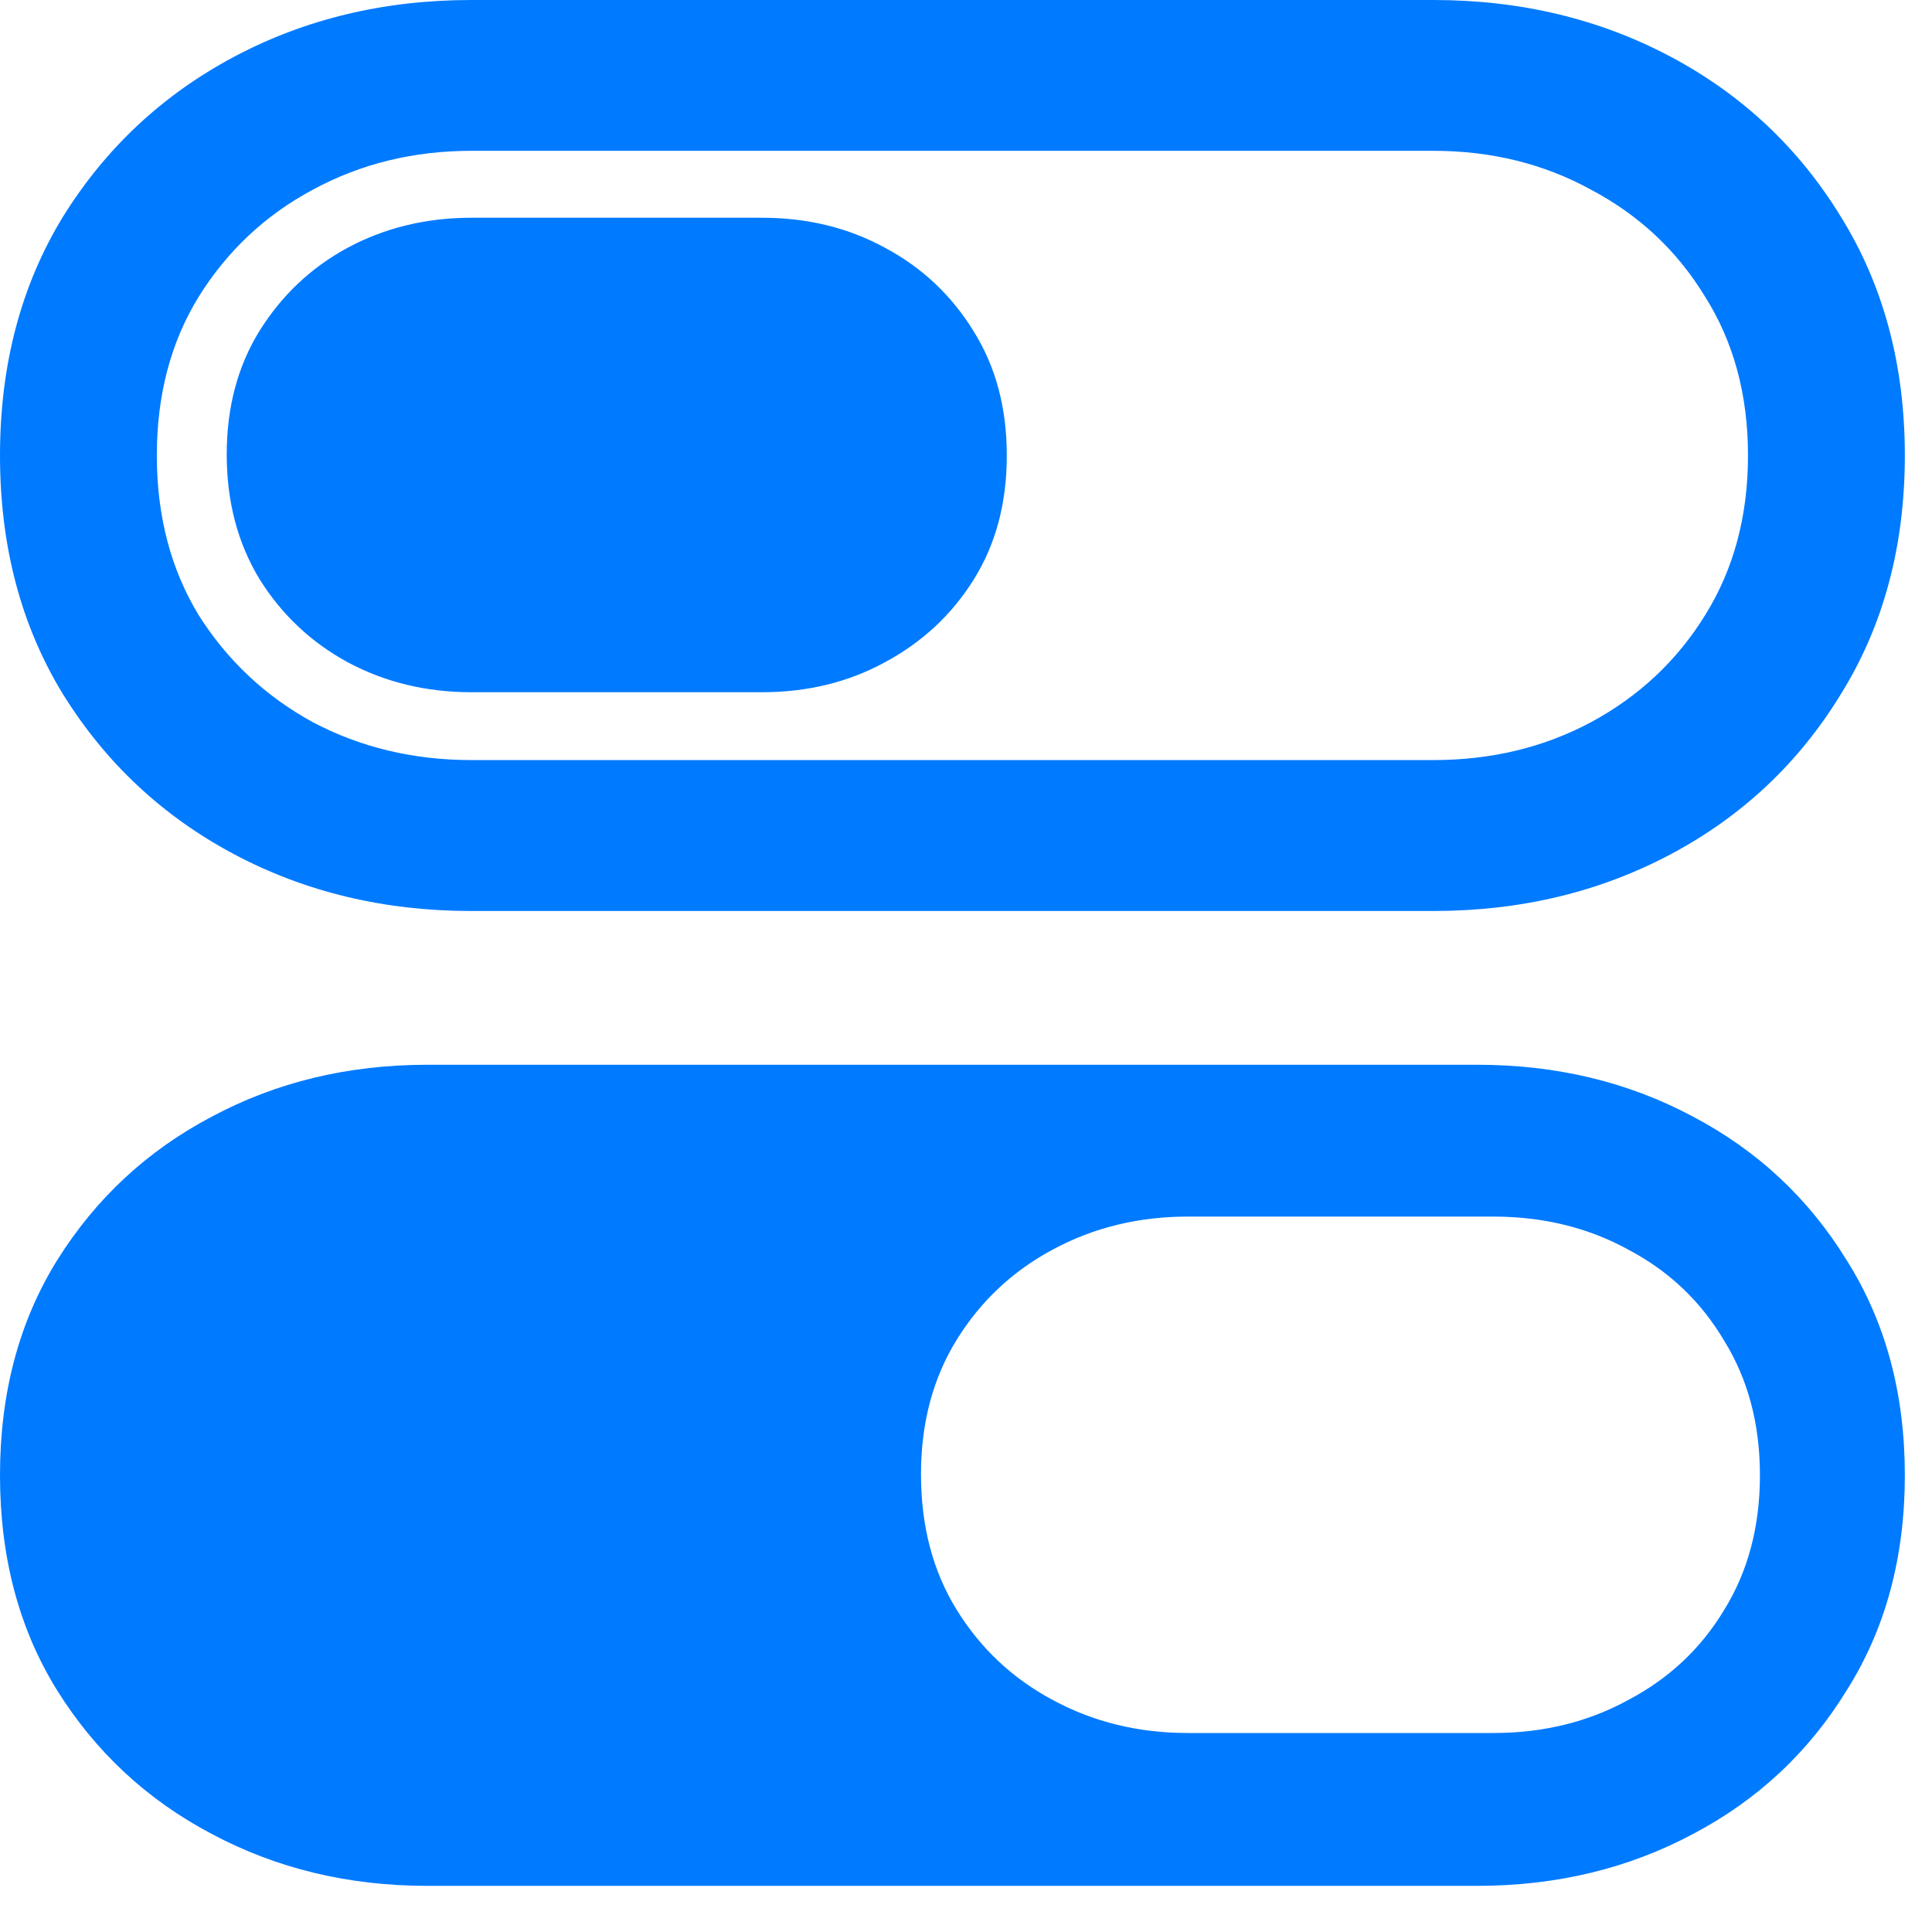
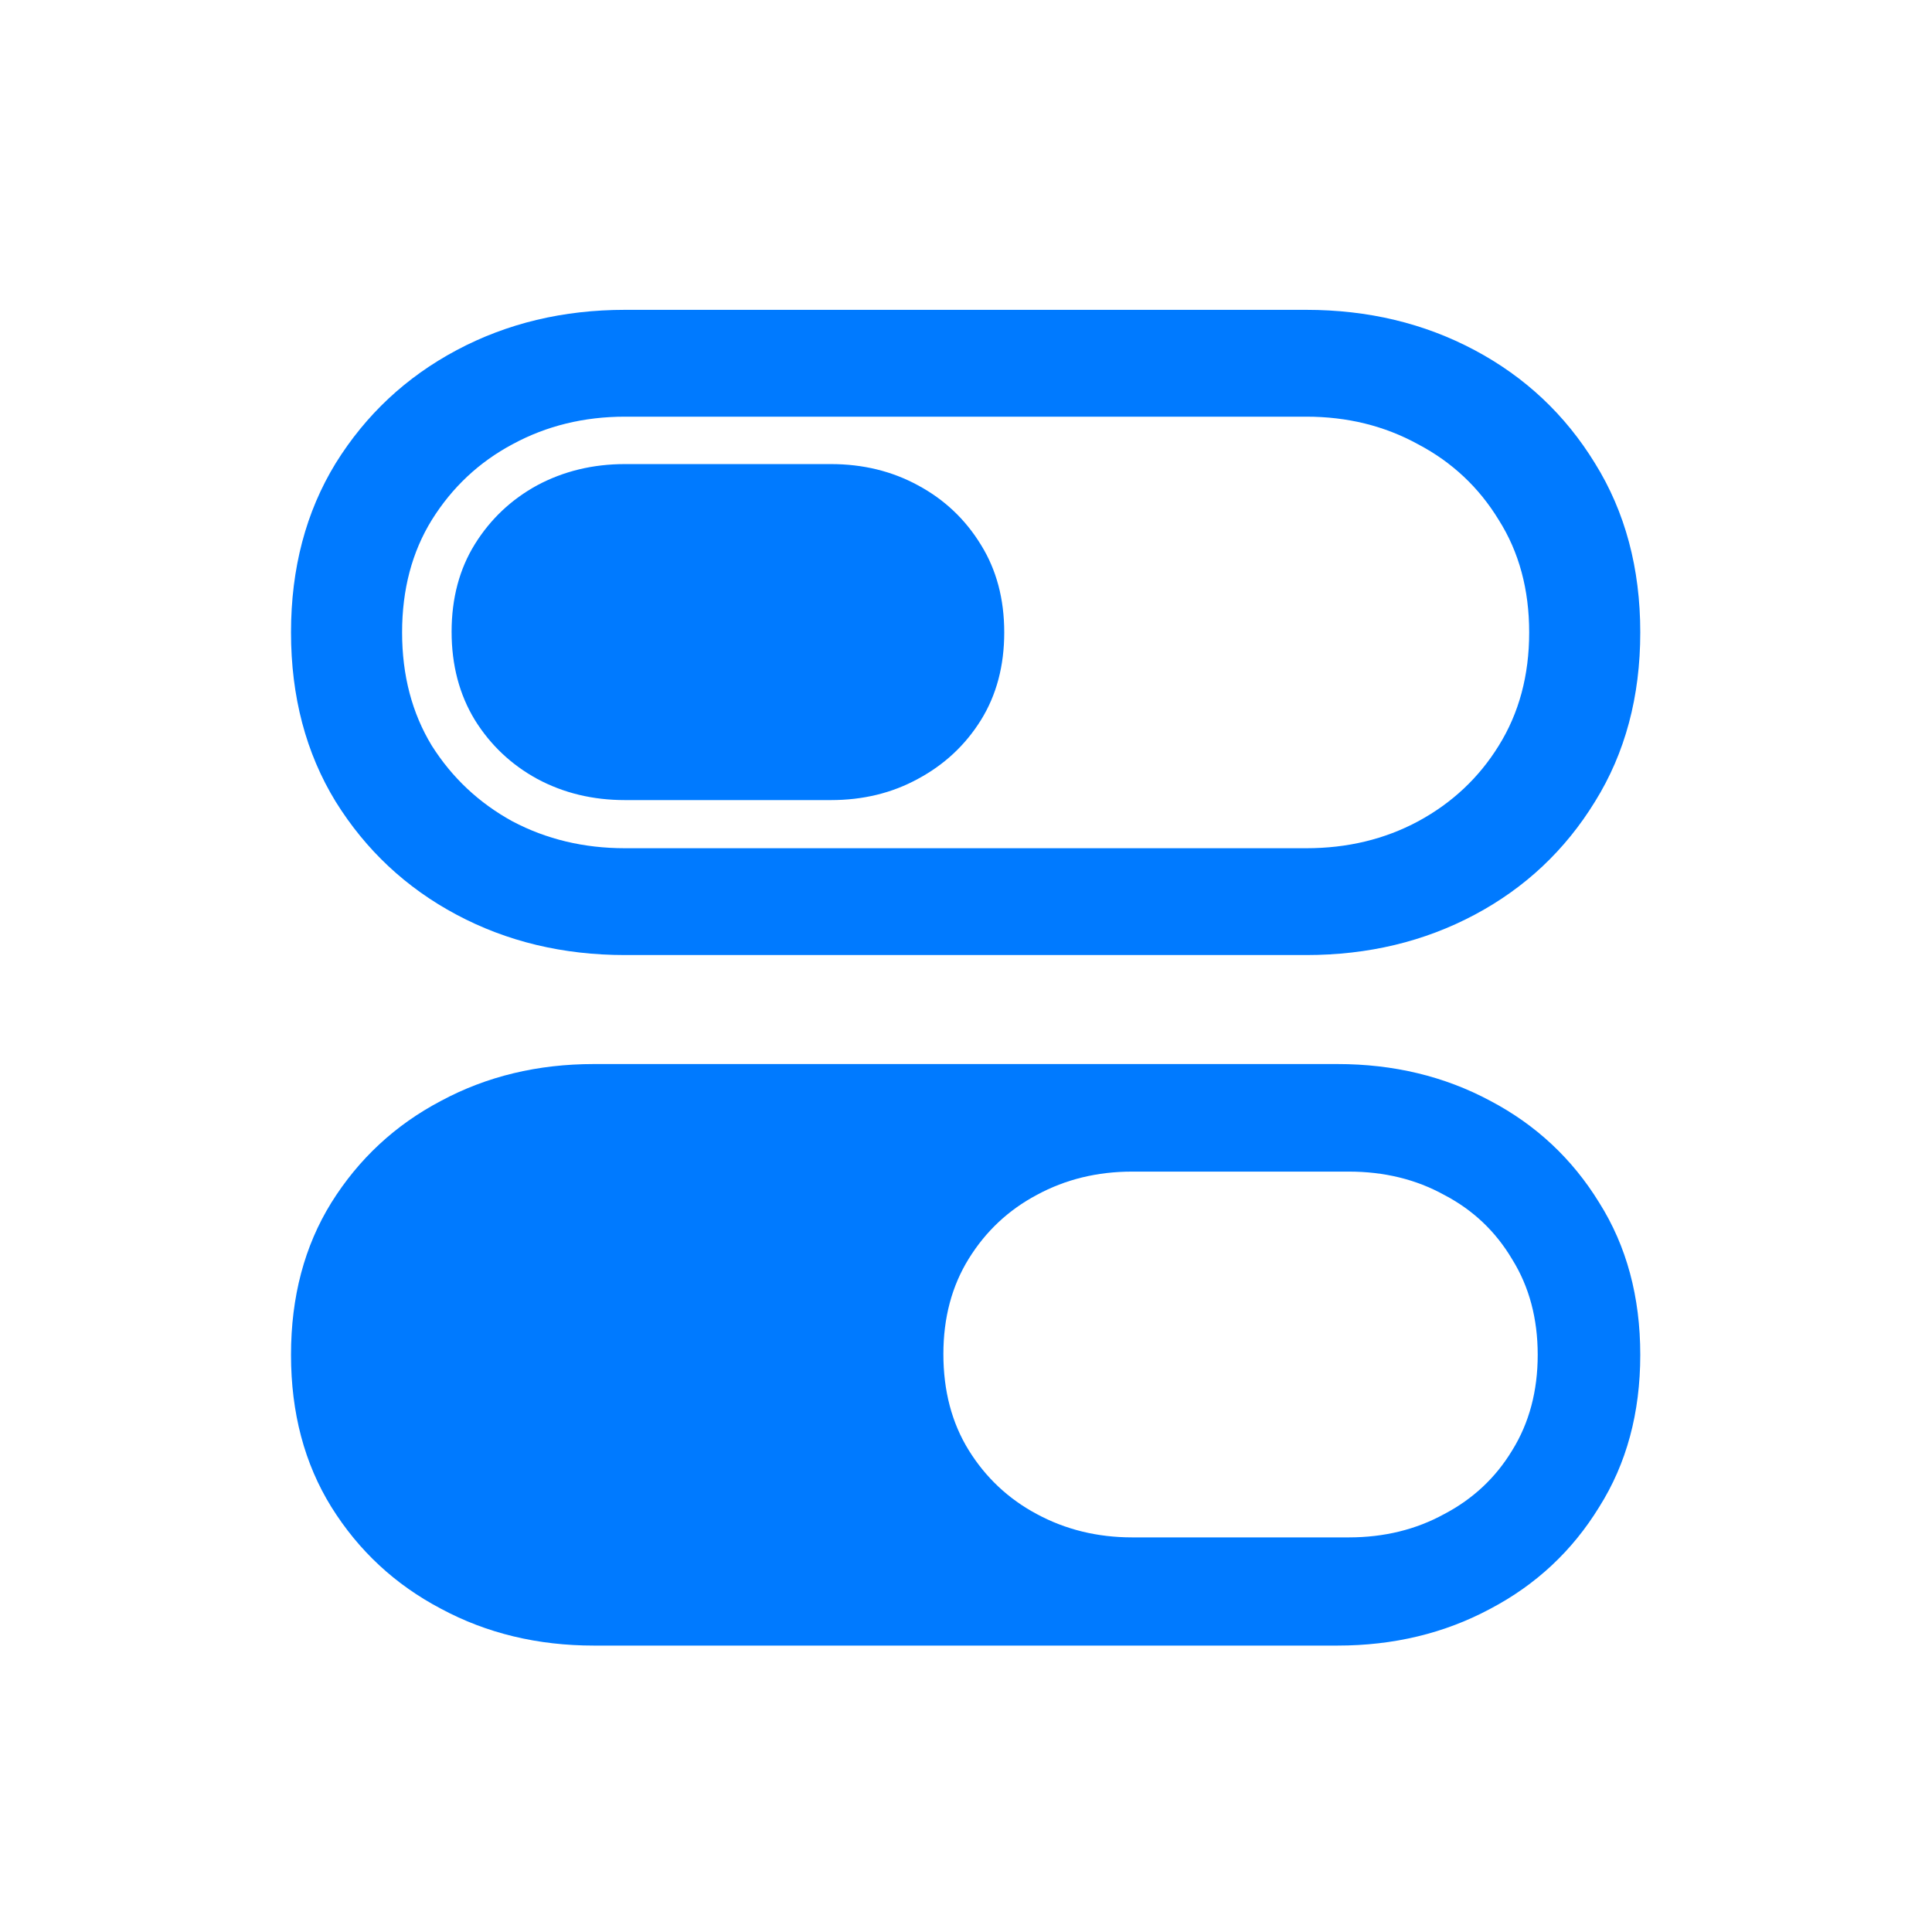
- <svg xmlns="http://www.w3.org/2000/svg" width="17" height="17" viewBox="0 0 17 17" fill="none">
-   <path d="M4.148 8.016C3.381 8.016 2.684 7.849 2.057 7.515C1.43 7.181 0.929 6.712 0.554 6.108C0.185 5.505 0 4.805 0 4.008C0 3.211 0.185 2.511 0.554 1.907C0.929 1.304 1.43 0.835 2.057 0.501C2.684 0.167 3.381 0 4.148 0H12.612C13.38 0 14.077 0.167 14.704 0.501C15.331 0.835 15.829 1.304 16.198 1.907C16.573 2.511 16.761 3.211 16.761 4.008C16.761 4.805 16.573 5.505 16.198 6.108C15.829 6.712 15.331 7.181 14.704 7.515C14.077 7.849 13.38 8.016 12.612 8.016H4.148ZM4.148 6.688H12.612C13.122 6.688 13.585 6.577 14.001 6.354C14.423 6.126 14.757 5.812 15.003 5.414C15.255 5.01 15.381 4.541 15.381 4.008C15.381 3.475 15.255 3.009 15.003 2.61C14.757 2.206 14.423 1.893 14.001 1.67C13.585 1.441 13.122 1.327 12.612 1.327H4.148C3.639 1.327 3.173 1.441 2.751 1.67C2.335 1.893 2.001 2.206 1.749 2.61C1.503 3.009 1.38 3.475 1.38 4.008C1.38 4.541 1.503 5.01 1.749 5.414C2.001 5.812 2.335 6.126 2.751 6.354C3.173 6.577 3.639 6.688 4.148 6.688ZM4.148 6.091C3.75 6.091 3.387 6.003 3.059 5.827C2.736 5.651 2.479 5.408 2.285 5.098C2.092 4.781 1.995 4.415 1.995 3.999C1.995 3.583 2.092 3.22 2.285 2.909C2.479 2.599 2.736 2.355 3.059 2.18C3.387 2.004 3.75 1.916 4.148 1.916H6.706C7.104 1.916 7.465 2.004 7.787 2.18C8.115 2.355 8.376 2.602 8.569 2.918C8.763 3.229 8.859 3.592 8.859 4.008C8.859 4.424 8.763 4.787 8.569 5.098C8.376 5.408 8.115 5.651 7.787 5.827C7.465 6.003 7.104 6.091 6.706 6.091H4.148ZM3.762 16.594C3.064 16.594 2.432 16.441 1.863 16.137C1.295 15.838 0.841 15.416 0.501 14.871C0.167 14.332 0 13.702 0 12.981C0 12.261 0.167 11.631 0.501 11.092C0.841 10.547 1.295 10.125 1.863 9.826C2.432 9.521 3.064 9.369 3.762 9.369H12.999C13.696 9.369 14.329 9.521 14.898 9.826C15.466 10.125 15.917 10.547 16.251 11.092C16.591 11.631 16.761 12.261 16.761 12.981C16.761 13.702 16.591 14.332 16.251 14.871C15.917 15.416 15.466 15.838 14.898 16.137C14.329 16.441 13.696 16.594 12.999 16.594H3.762ZM10.45 15.249H13.14C13.579 15.249 13.975 15.152 14.326 14.959C14.684 14.771 14.965 14.508 15.17 14.168C15.381 13.828 15.486 13.433 15.486 12.981C15.486 12.53 15.381 12.135 15.17 11.795C14.965 11.449 14.684 11.183 14.326 10.995C13.975 10.802 13.579 10.705 13.14 10.705H10.45C10.017 10.705 9.621 10.802 9.264 10.995C8.912 11.183 8.631 11.446 8.42 11.786C8.209 12.126 8.104 12.521 8.104 12.973C8.104 13.43 8.209 13.828 8.42 14.168C8.631 14.508 8.912 14.771 9.264 14.959C9.621 15.152 10.017 15.249 10.45 15.249Z" fill="#007AFF" />
+ <svg xmlns="http://www.w3.org/2000/svg" width="24" height="24" viewBox="0 0 24 24" fill="none">
+   <path d="M7.764 11.864C6.996 11.864 6.299 11.697 5.672 11.363C5.045 11.029 4.544 10.56 4.169 9.957C3.8 9.354 3.615 8.653 3.615 7.856C3.615 7.06 3.8 6.359 4.169 5.756C4.544 5.152 5.045 4.684 5.672 4.35C6.299 4.016 6.996 3.849 7.764 3.849H16.227C16.995 3.849 17.692 4.016 18.319 4.35C18.946 4.684 19.444 5.152 19.814 5.756C20.189 6.359 20.376 7.06 20.376 7.856C20.376 8.653 20.189 9.354 19.814 9.957C19.444 10.56 18.946 11.029 18.319 11.363C17.692 11.697 16.995 11.864 16.227 11.864H7.764ZM7.764 10.537H16.227C16.737 10.537 17.2 10.426 17.616 10.203C18.038 9.975 18.372 9.661 18.618 9.263C18.87 8.858 18.996 8.39 18.996 7.856C18.996 7.323 18.87 6.857 18.618 6.459C18.372 6.055 18.038 5.741 17.616 5.519C17.2 5.29 16.737 5.176 16.227 5.176H7.764C7.254 5.176 6.788 5.29 6.366 5.519C5.95 5.741 5.616 6.055 5.364 6.459C5.118 6.857 4.995 7.323 4.995 7.856C4.995 8.39 5.118 8.858 5.364 9.263C5.616 9.661 5.95 9.975 6.366 10.203C6.788 10.426 7.254 10.537 7.764 10.537ZM7.764 9.939C7.365 9.939 7.002 9.852 6.674 9.676C6.352 9.5 6.094 9.257 5.9 8.946C5.707 8.63 5.61 8.264 5.61 7.848C5.61 7.432 5.707 7.068 5.9 6.758C6.094 6.447 6.352 6.204 6.674 6.028C7.002 5.853 7.365 5.765 7.764 5.765H10.321C10.72 5.765 11.08 5.853 11.402 6.028C11.73 6.204 11.991 6.45 12.185 6.767C12.378 7.077 12.475 7.44 12.475 7.856C12.475 8.272 12.378 8.636 12.185 8.946C11.991 9.257 11.73 9.5 11.402 9.676C11.08 9.852 10.72 9.939 10.321 9.939H7.764ZM7.377 20.442C6.68 20.442 6.047 20.29 5.479 19.985C4.91 19.686 4.456 19.265 4.116 18.72C3.782 18.181 3.615 17.551 3.615 16.83C3.615 16.109 3.782 15.479 4.116 14.94C4.456 14.396 4.91 13.974 5.479 13.675C6.047 13.37 6.68 13.218 7.377 13.218H16.614C17.311 13.218 17.944 13.37 18.513 13.675C19.081 13.974 19.532 14.396 19.866 14.94C20.206 15.479 20.376 16.109 20.376 16.83C20.376 17.551 20.206 18.181 19.866 18.72C19.532 19.265 19.081 19.686 18.513 19.985C17.944 20.29 17.311 20.442 16.614 20.442H7.377ZM14.065 19.098H16.755C17.194 19.098 17.59 19.001 17.941 18.808C18.299 18.62 18.58 18.356 18.785 18.017C18.996 17.677 19.102 17.281 19.102 16.83C19.102 16.379 18.996 15.983 18.785 15.644C18.58 15.298 18.299 15.031 17.941 14.844C17.59 14.65 17.194 14.554 16.755 14.554H14.065C13.632 14.554 13.236 14.65 12.879 14.844C12.527 15.031 12.246 15.295 12.035 15.635C11.824 15.975 11.719 16.37 11.719 16.821C11.719 17.278 11.824 17.677 12.035 18.017C12.246 18.356 12.527 18.62 12.879 18.808C13.236 19.001 13.632 19.098 14.065 19.098Z" fill="#007AFF" />
</svg>
